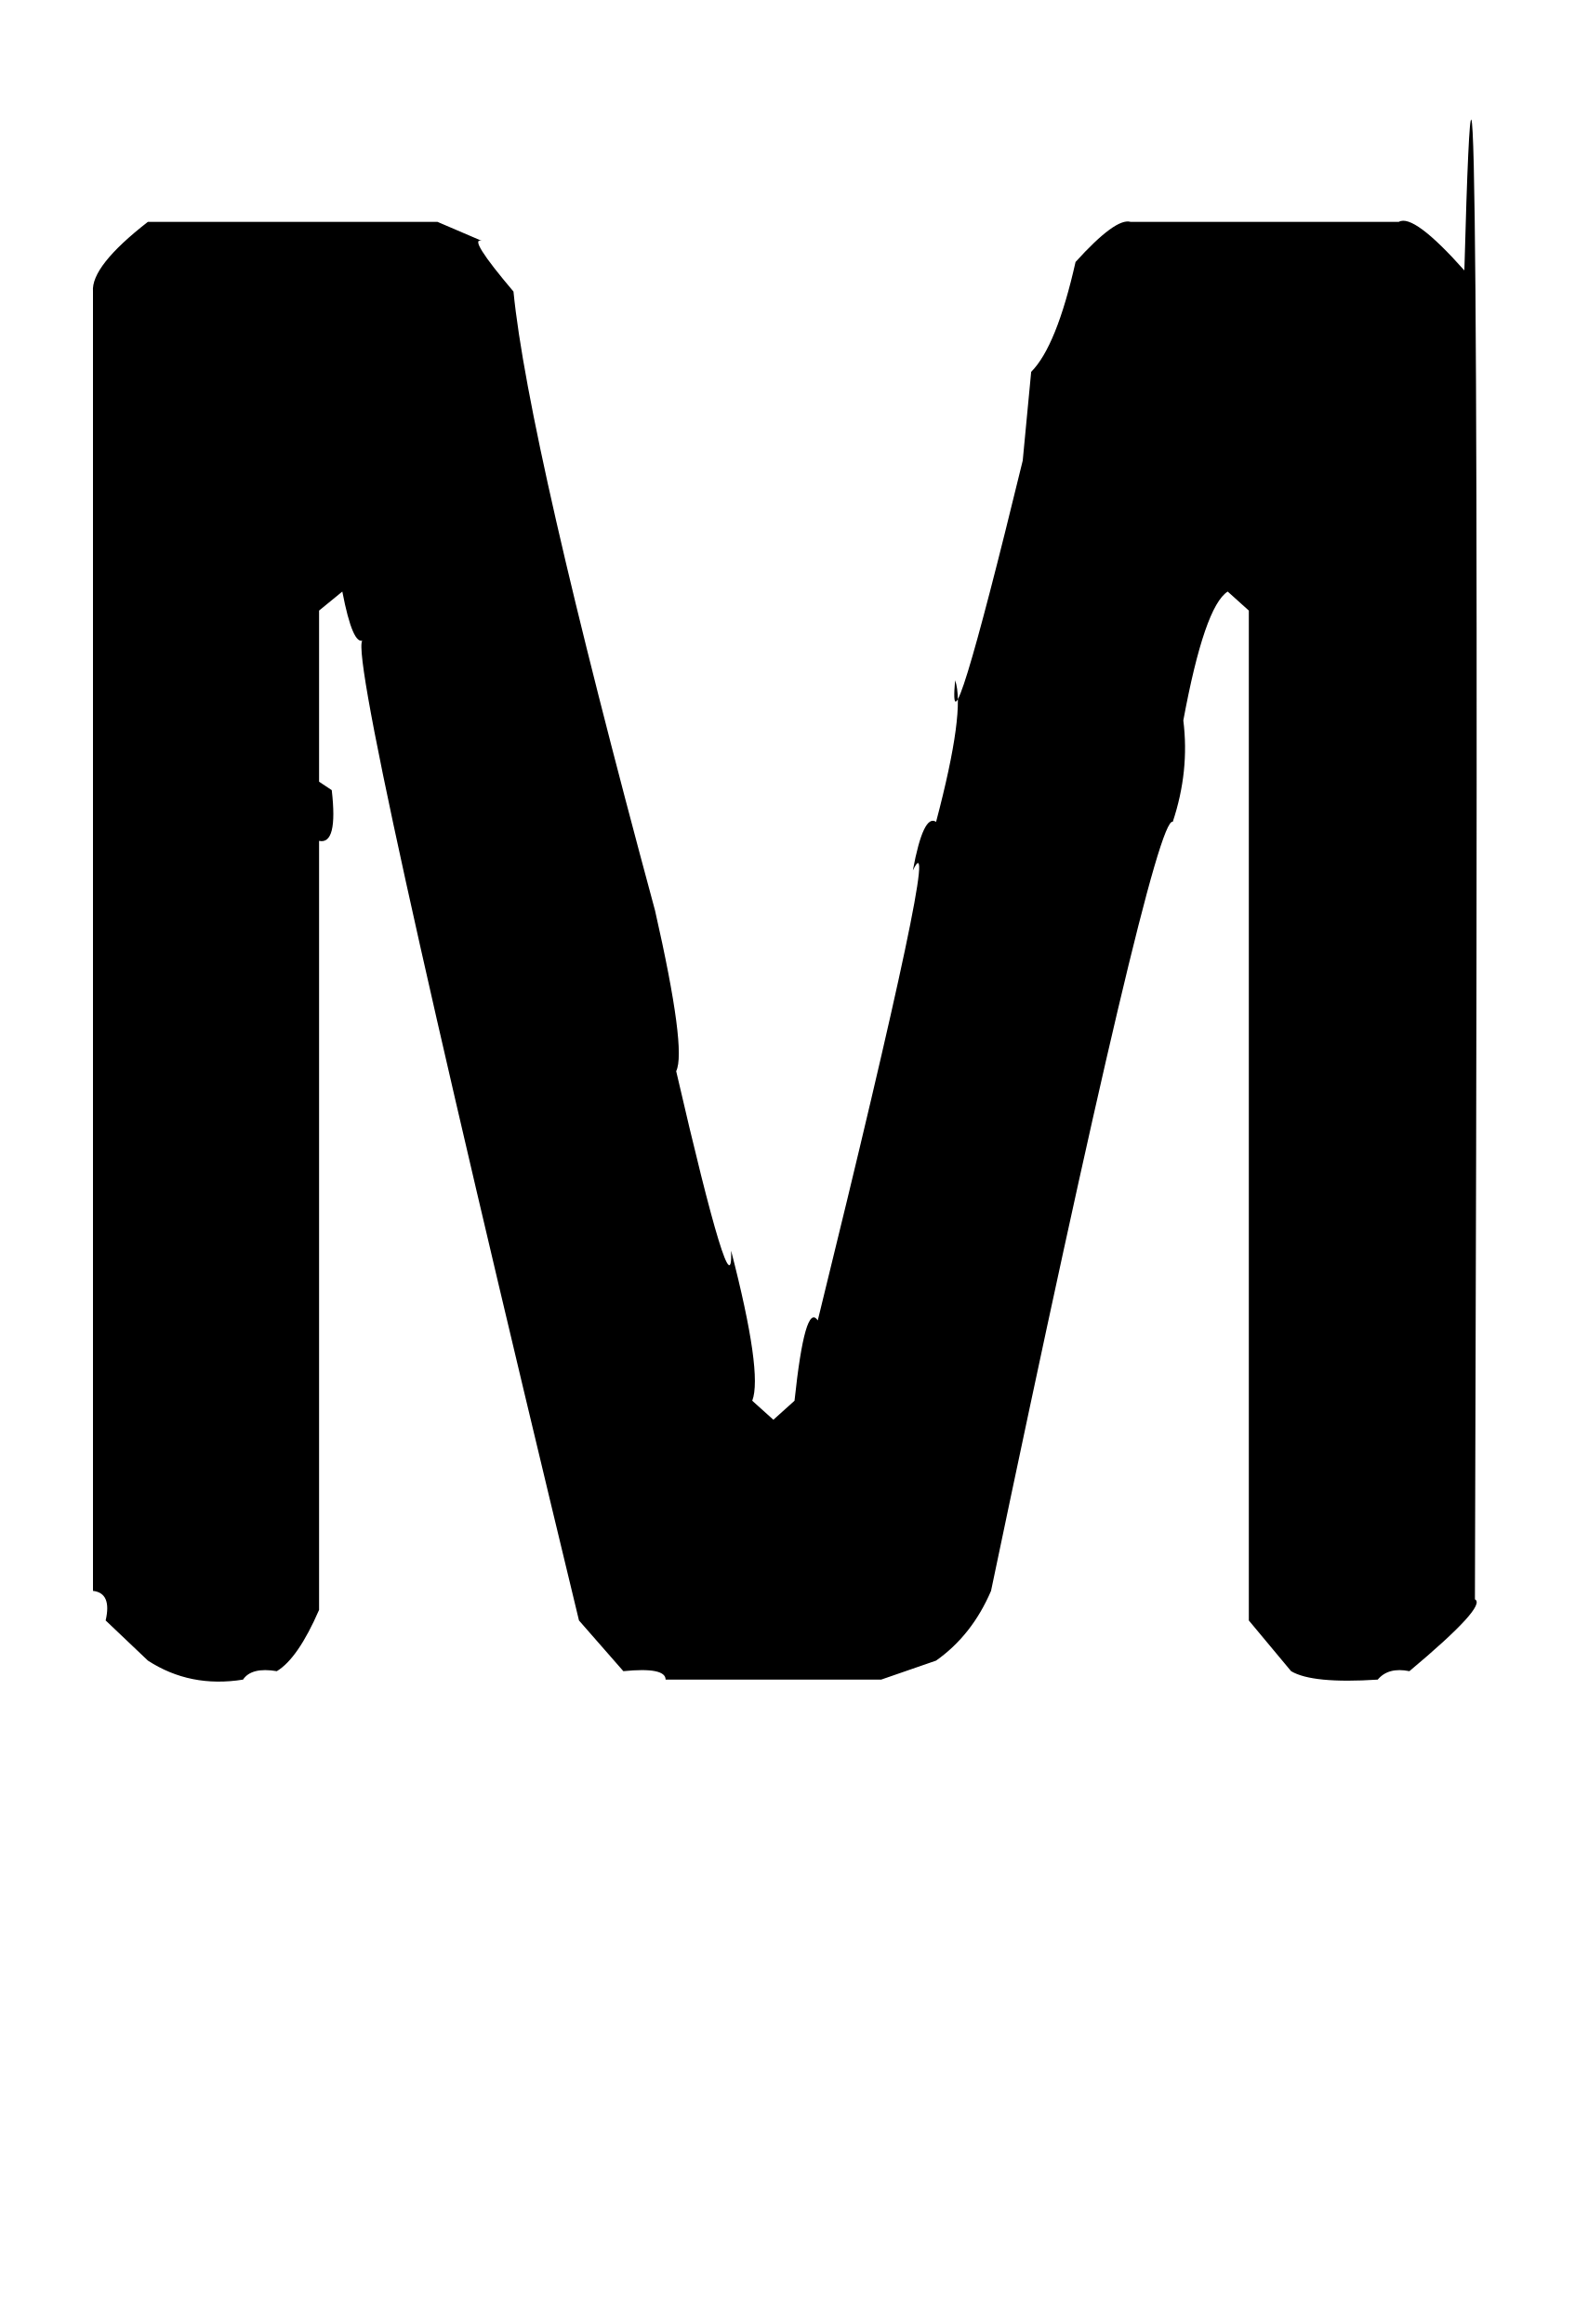
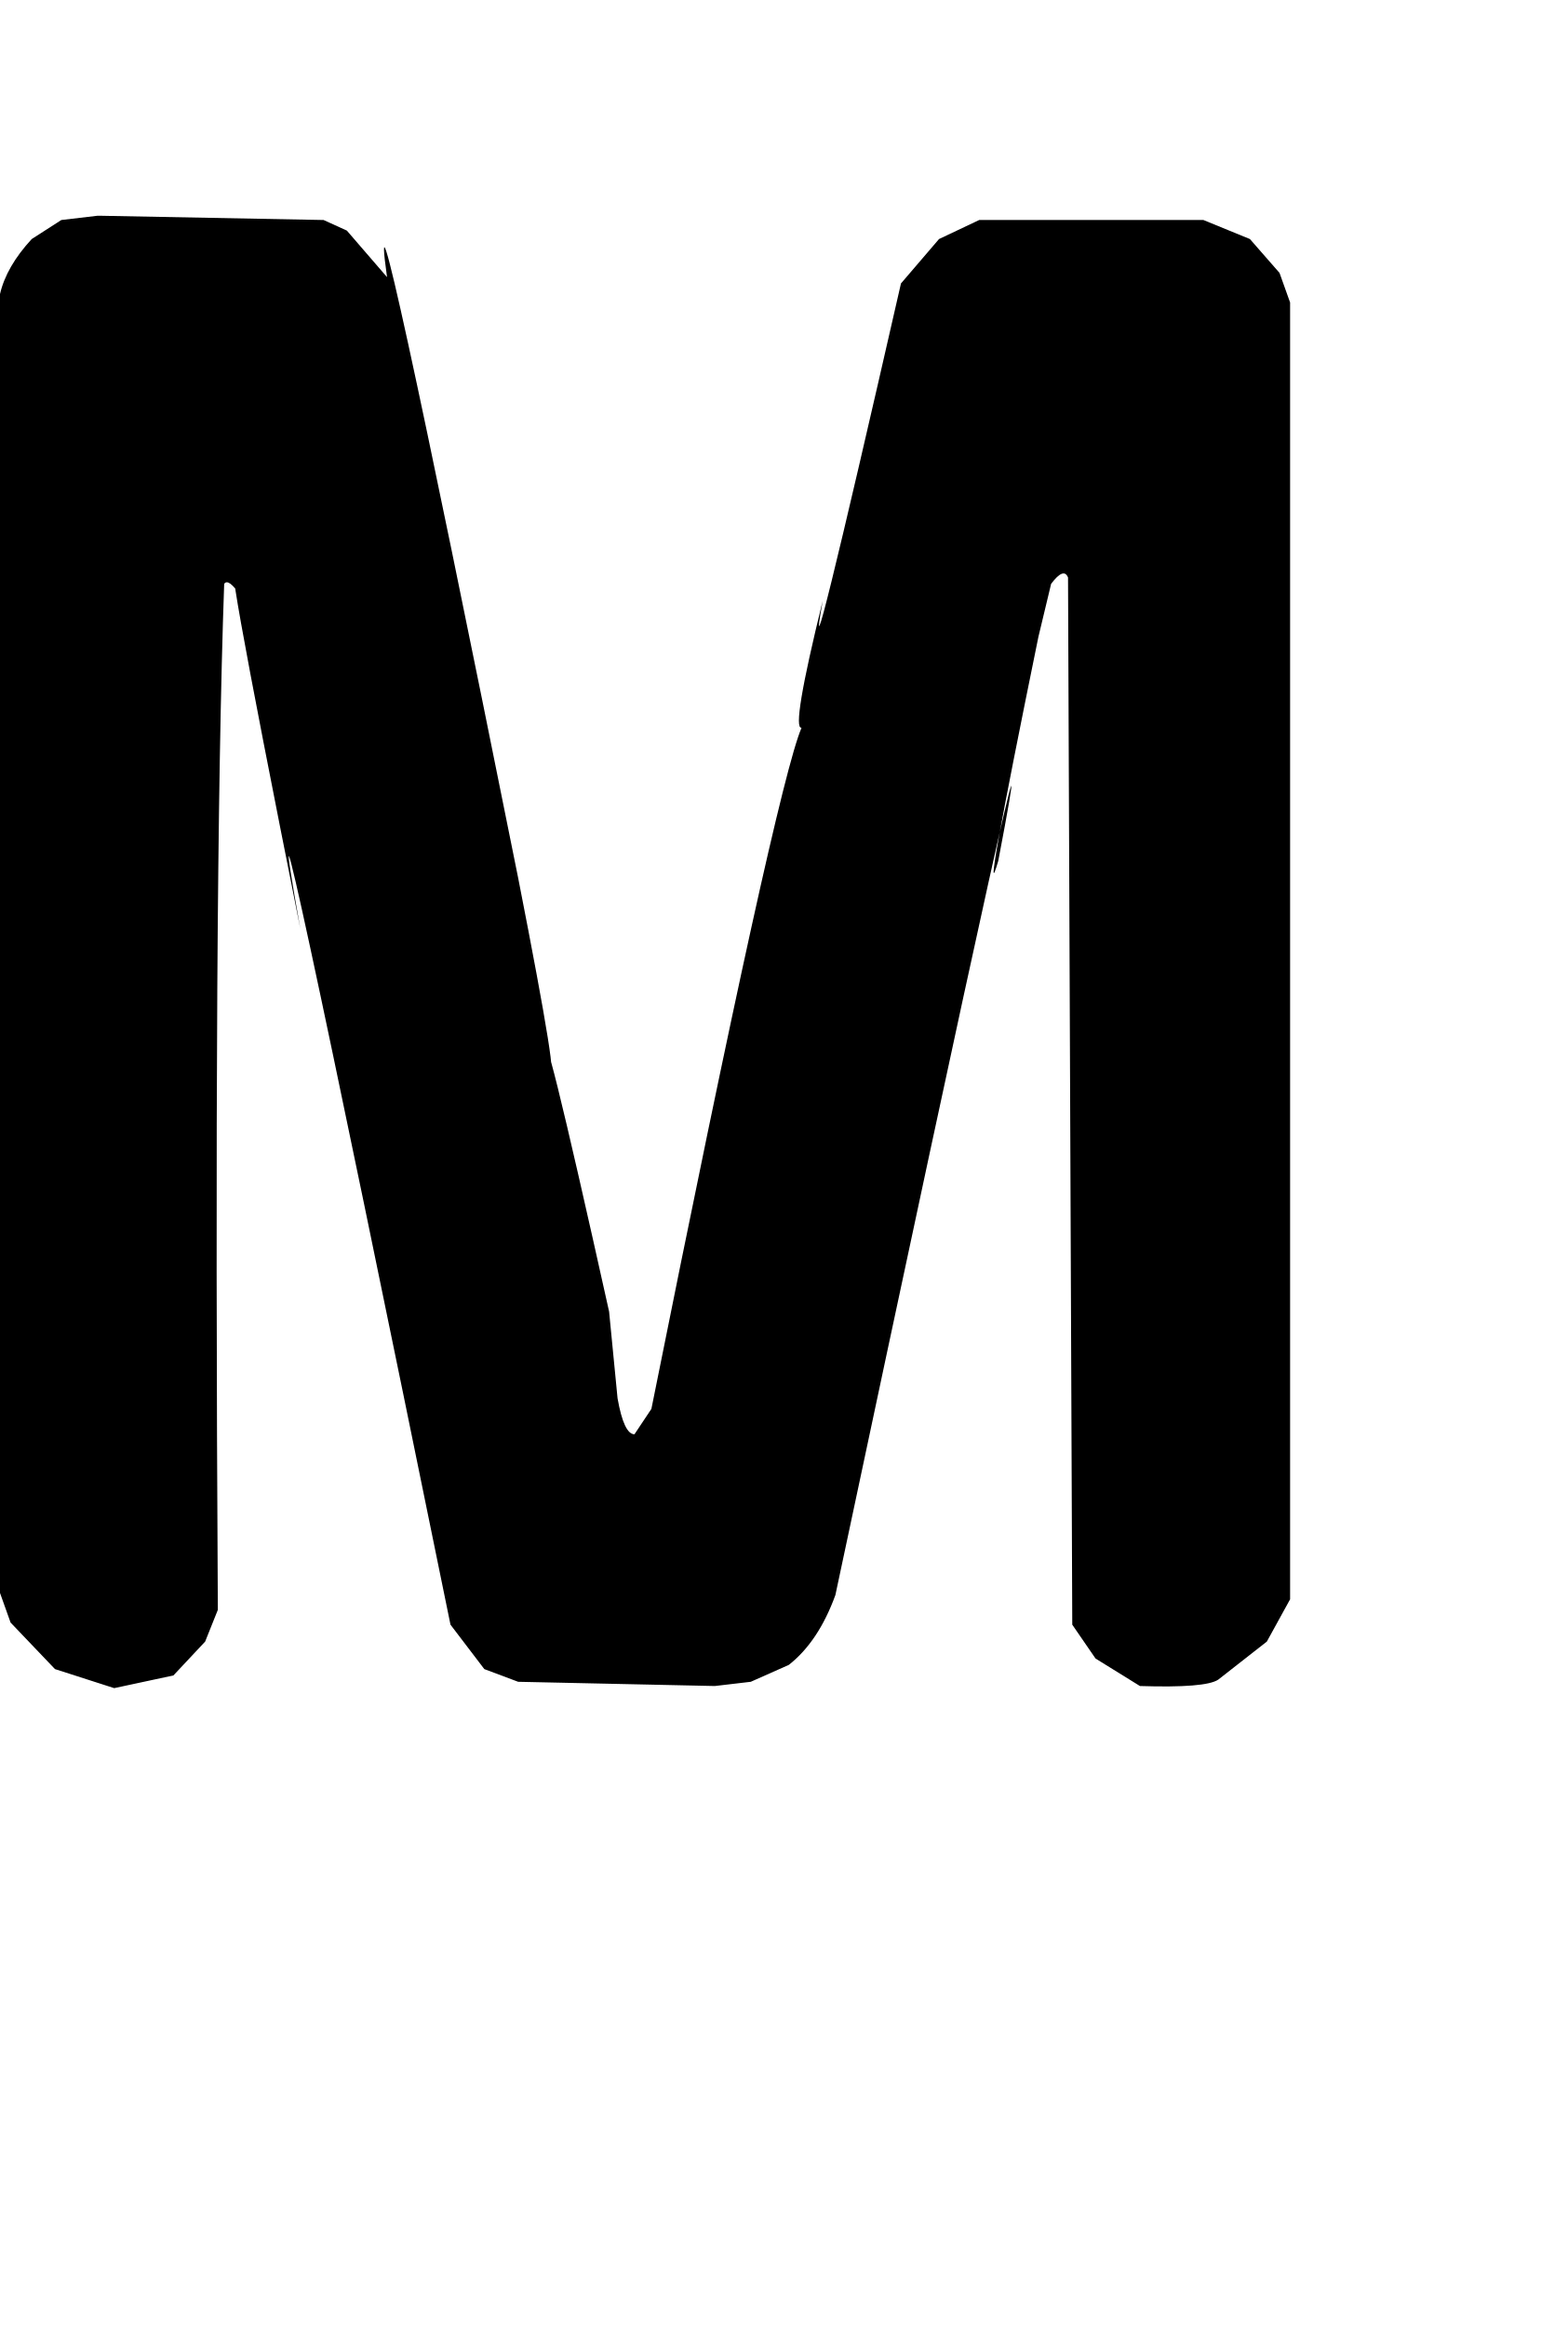
- <svg xmlns="http://www.w3.org/2000/svg" viewBox="0 0 745 1100" width="745" height="1100">
+ <svg xmlns="http://www.w3.org/2000/svg" viewBox="0 0 741 1100" width="741" height="1100">
  <g transform="translate(0,800) scale(1,-1)">
-     <path d="M207 695 228 686Q221 688 243 662Q250 591 310 369Q325 303 320 293Q347 176 346 208Q361 150 356 137L366 128L376 137Q381 184 387 175Q447 419 432 388Q437 415 443 411Q457 464 452 478Q448 434 484 582L488 624Q500 636 509 676Q528 697 535 695H662Q669 699 693 672Q701 967 698 43Q704 40 667 9Q657 11 652 5Q621 3 611 9L591 33V511L581 520Q570 513 560 459Q563 435 555 411Q546 415 469 47Q460 26 443 14L417 5H315Q315 11 295 9L274 33Q161 501 172 497Q167 494 162 520L151 511V430L157 426Q160 400 151 402V38Q141 15 131 9Q119 11 115 5Q90 1 70 14L50 33Q53 46 44 47V662Q43 674 70 695Z" fill="#000" />
+     <path d="M48 698 153 696 164 691 183 669Q172 748 245 385Q266 278 259 297Q254 333 288 180L292 139Q295 122 300 122L308 134Q367 428 379 456Q374 455 389 516Q379 460 426 666L444 687L463 696H569L591 687L605 671L610 657V44L599 24L576 6Q570 2 539 3L518 16L507 32L505 527Q503 532 497 524L491 499Q463 362 472 393Q501 545 395 46Q387 24 373 13L355 5L338 3L245 5L229 11L213 32Q116 507 142 361Q100 571 114 518Q108 527 106 524Q101 384 103 39L97 24L82 8L54 2L26 11L5 33L0 47V661Q3 674 15 687L29 696L46 698Z" fill="#000" />
  </g>
</svg>
